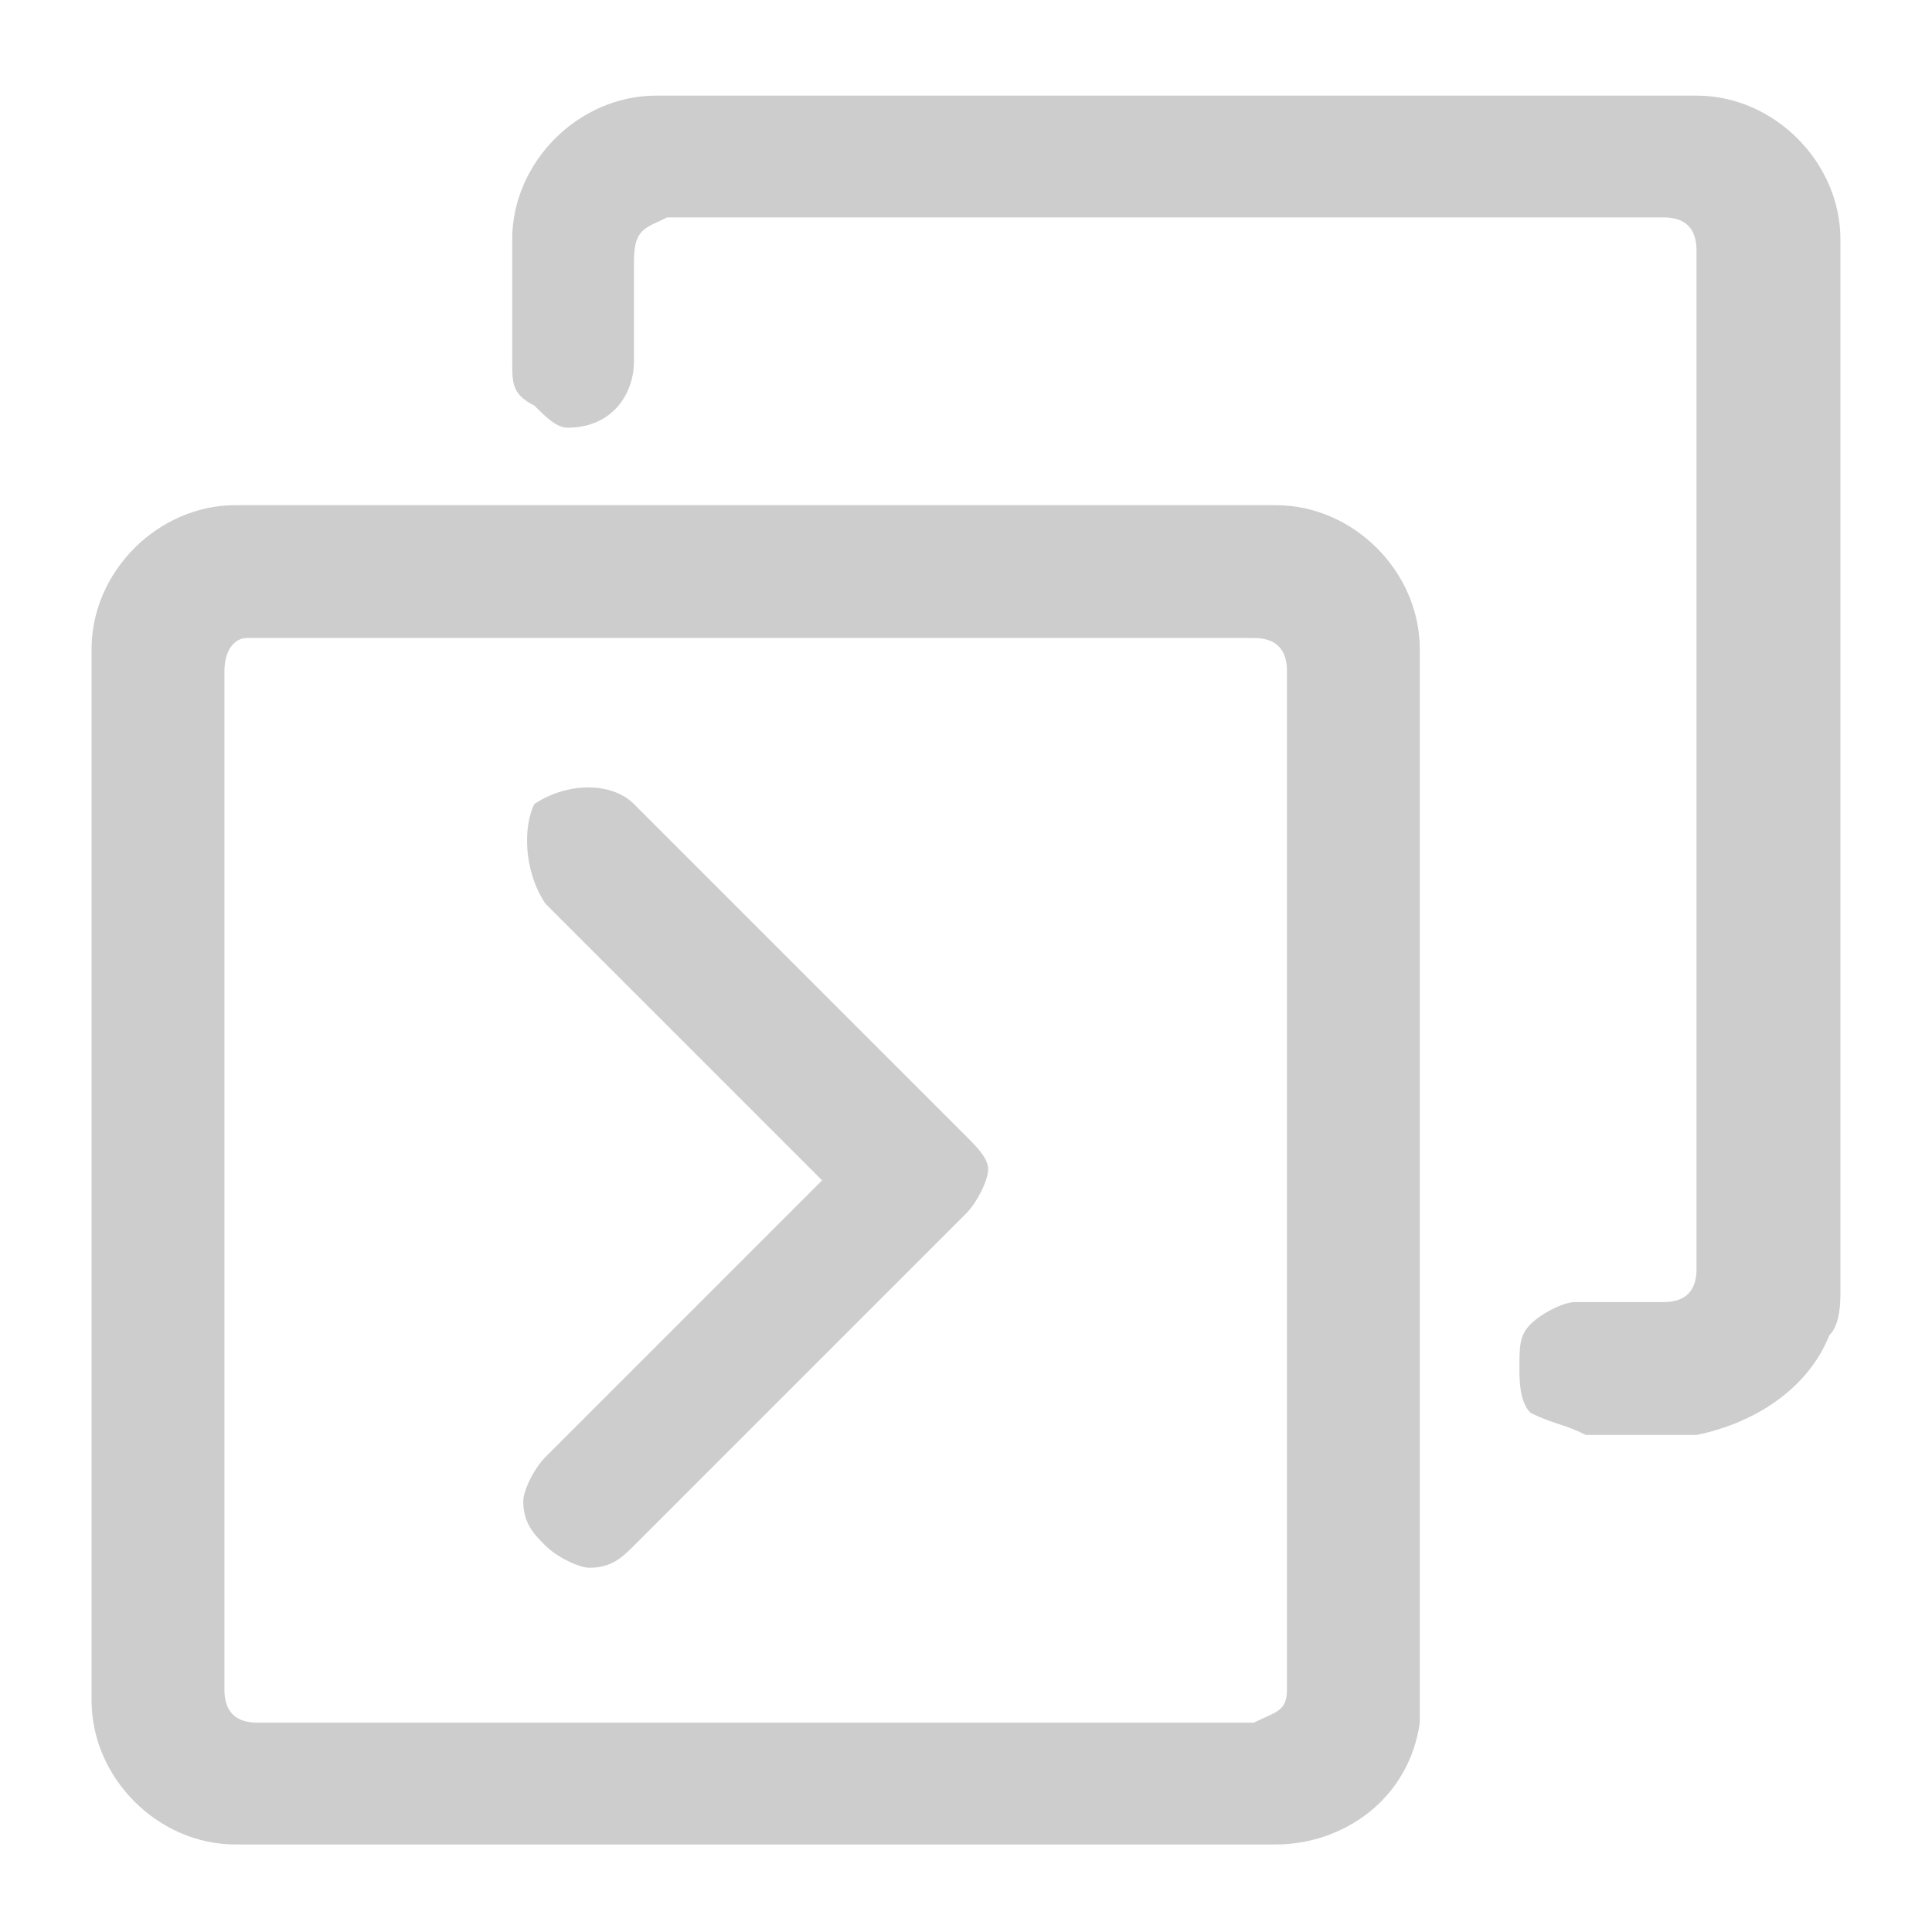
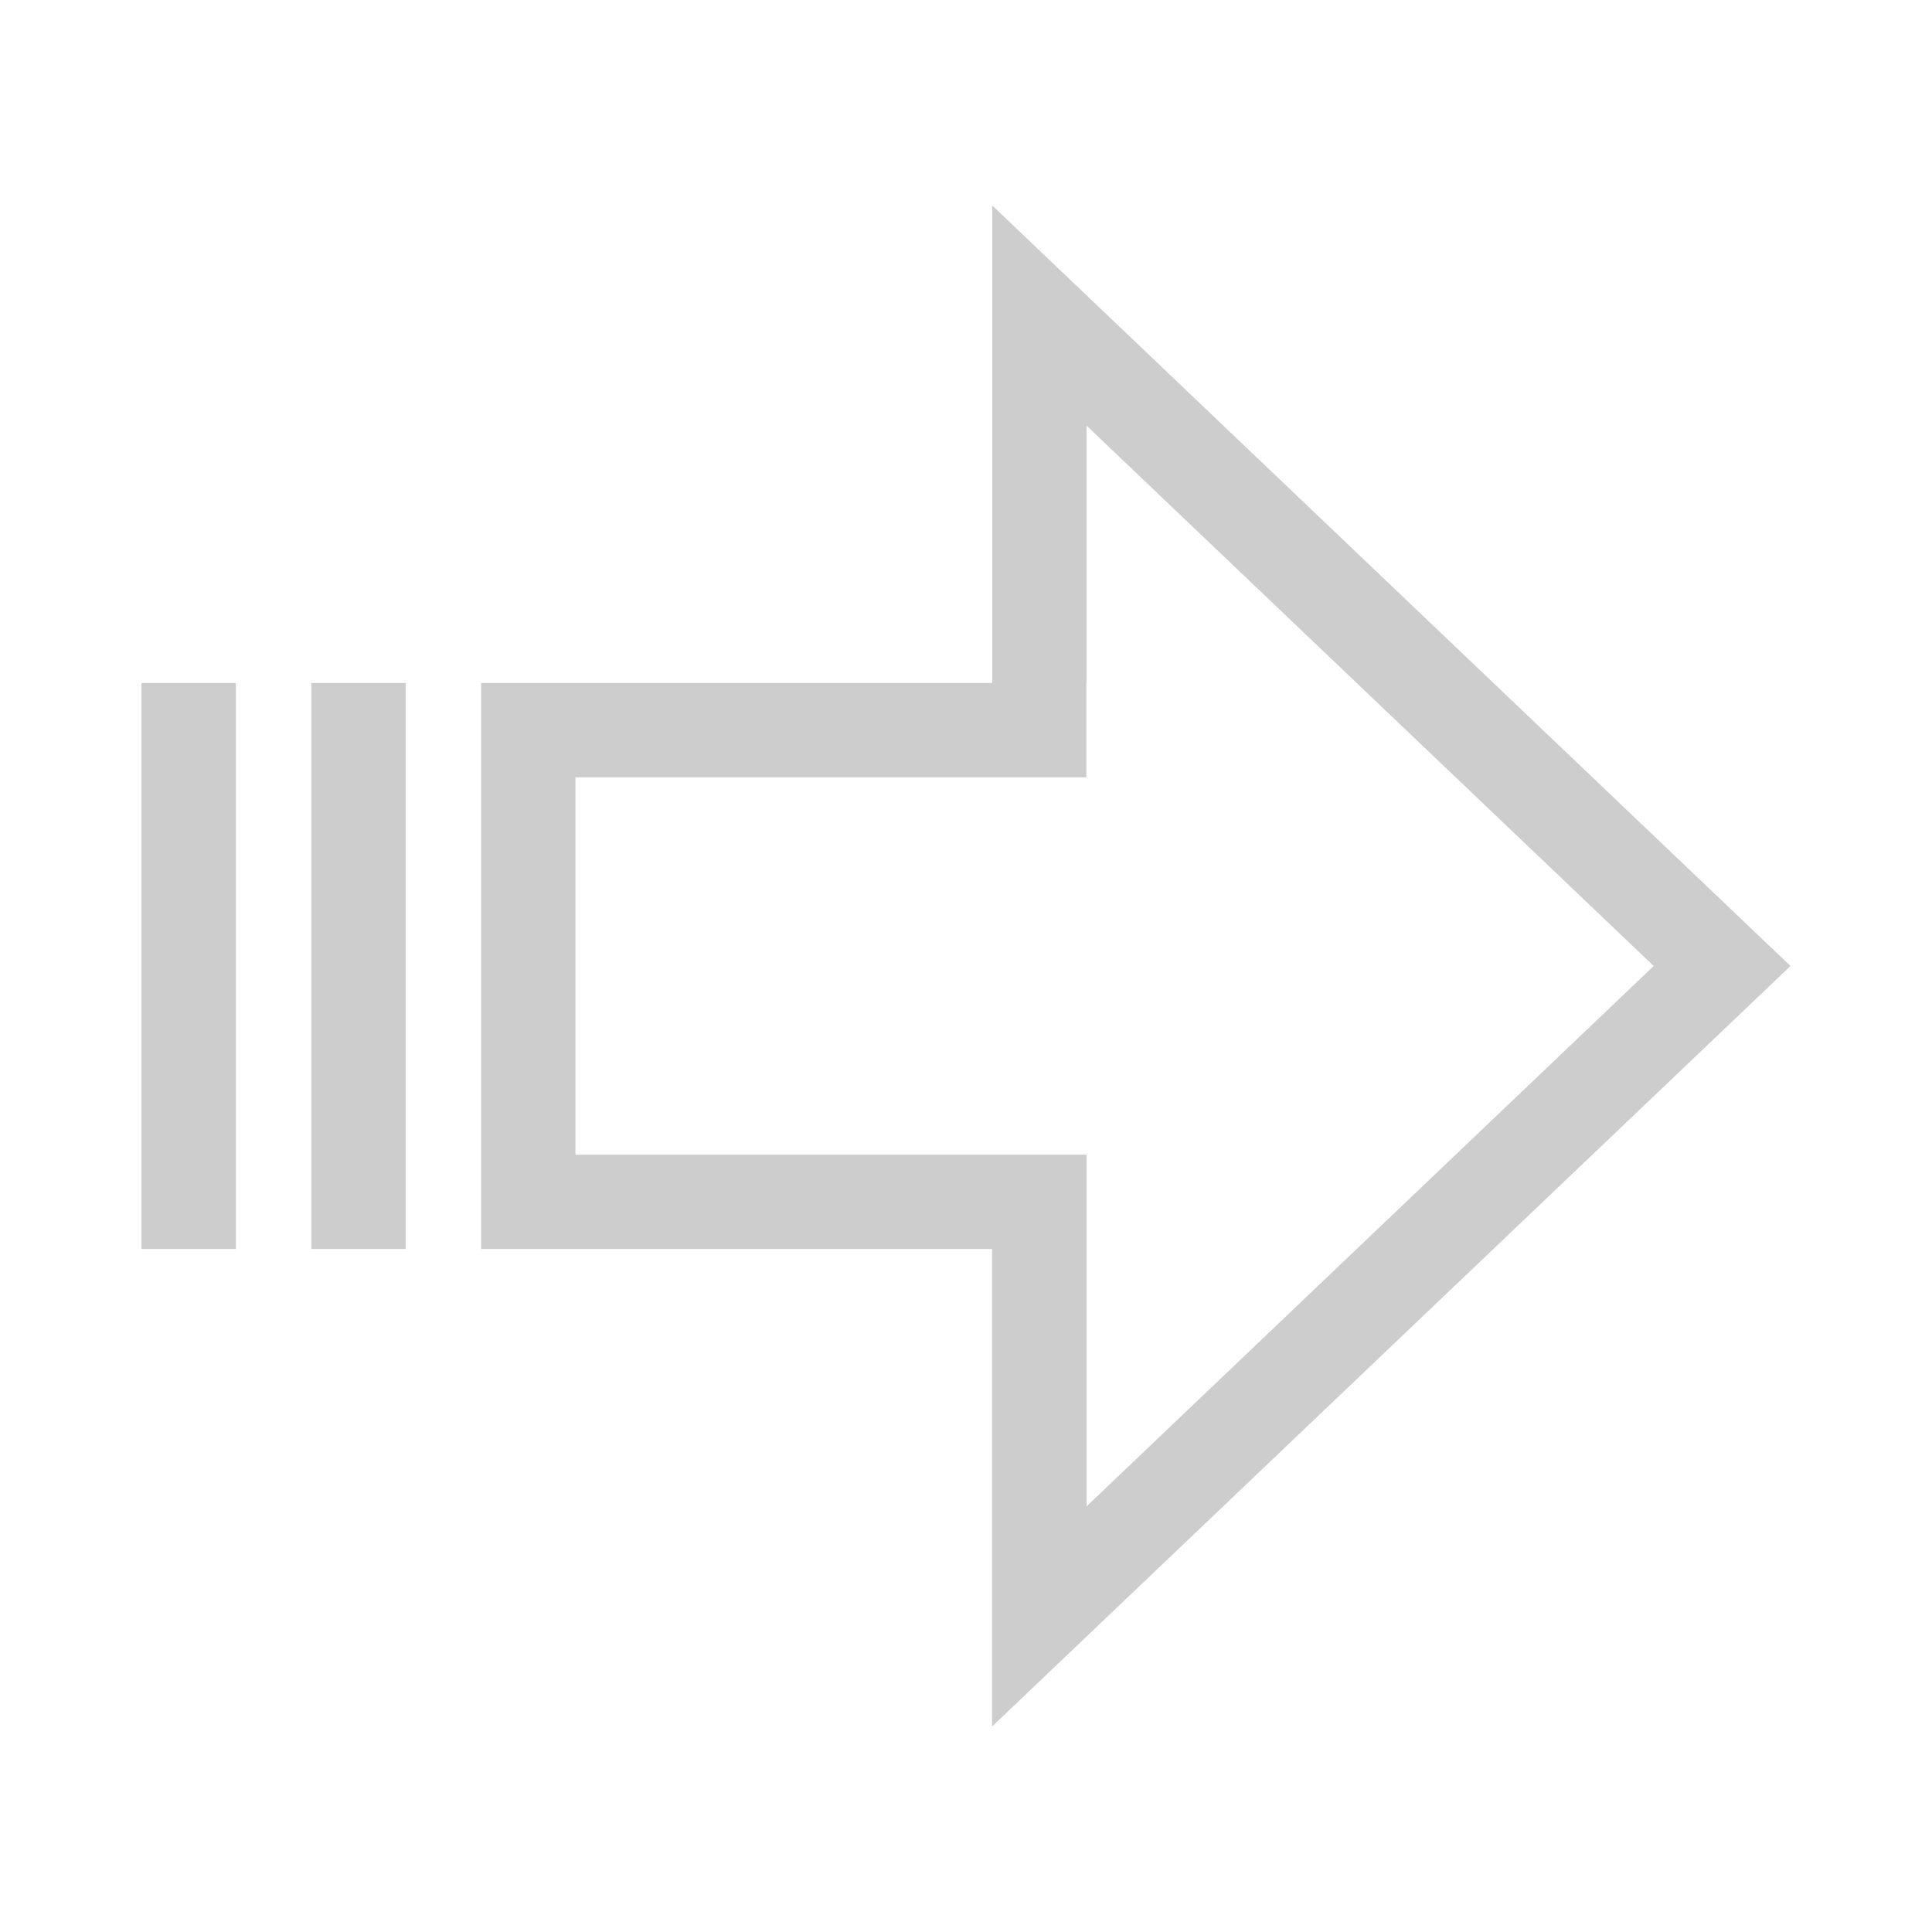
- <svg xmlns="http://www.w3.org/2000/svg" t="1572436503754" class="icon" viewBox="0 0 1024 1024" version="1.1" p-id="3155" width="16" height="16">
+ <svg xmlns="http://www.w3.org/2000/svg" t="1572580372075" class="icon" viewBox="0 0 1024 1024" version="1.1" p-id="16084" width="16" height="16">
  <defs>
    <style type="text/css" />
  </defs>
-   <path d="M48.537 176.692v661.488" p-id="3156" fill="#cdcdcd" />
-   <path d="M570.66 977.597h105.594c35.194 0 70.4-23.467 76.257-64.53V344.023c0-41.063-35.194-76.27-76.257-76.27H124.806c-41.063 0-76.27 35.194-76.27 76.27v557.317c0 41.063 35.194 76.27 76.27 76.27h445.854zM136.546 913.067c-11.74 0-17.597-5.87-17.597-17.597V355.749c0-11.727 5.87-17.597 11.727-17.597h533.851c11.727 0 17.597 5.87 17.597 17.597v539.72c0 11.727-5.87 11.727-17.597 17.597H136.546z m0 0" p-id="3157" fill="#cdcdcd" />
-   <path d="M811.197 748.813c-5.87-5.87-5.87-17.597-5.87-23.467 0-11.74 0-17.597 5.87-23.467 5.857-5.87 17.597-11.74 23.467-11.74h46.933c11.74 0 17.597-5.857 17.597-17.597V132.823c0-11.727-5.857-17.597-17.597-17.597H353.603c-11.727 5.87-17.597 5.87-17.597 23.467v52.79c0 17.597-11.727 35.206-35.194 35.206-5.87 0-11.727-5.87-17.597-11.74-11.74-5.87-11.74-11.727-11.74-23.467V126.953c0-41.063 35.206-76.27 76.27-76.27h551.447c41.063 0 76.27 35.194 76.27 76.27v557.317c0 5.857 0 17.597-5.87 23.467-11.727 29.337-41.063 46.933-70.4 52.803h-58.66c-11.74-5.87-17.61-5.87-29.337-11.727zM512 602.143L335.994 426.149c-11.727-11.727-35.194-11.727-52.79 0-5.87 11.74-5.87 35.194 5.87 52.803l146.657 146.657-146.657 146.67c-5.87 5.857-11.74 17.597-11.74 23.467 0 11.74 5.87 17.61 11.74 23.467 5.857 5.87 17.597 11.74 23.467 11.74 11.74 0 17.61-5.87 23.467-11.74l175.994-175.994c5.87-5.87 11.727-17.597 11.727-23.467s-5.857-11.74-11.727-17.61z m0 0" p-id="3158" fill="#cdcdcd" />
+   <path d="M525.9 108.9V362H255v300h270.8v253.1L949 512 525.9 108.9z m50 253.1V225.6L876.5 512 575.9 798.4V612H305V412h270.8v-50zM165 362h50v300h-50zM75 362h50v300H75z" fill="#cdcdcd" p-id="16085" />
</svg>
